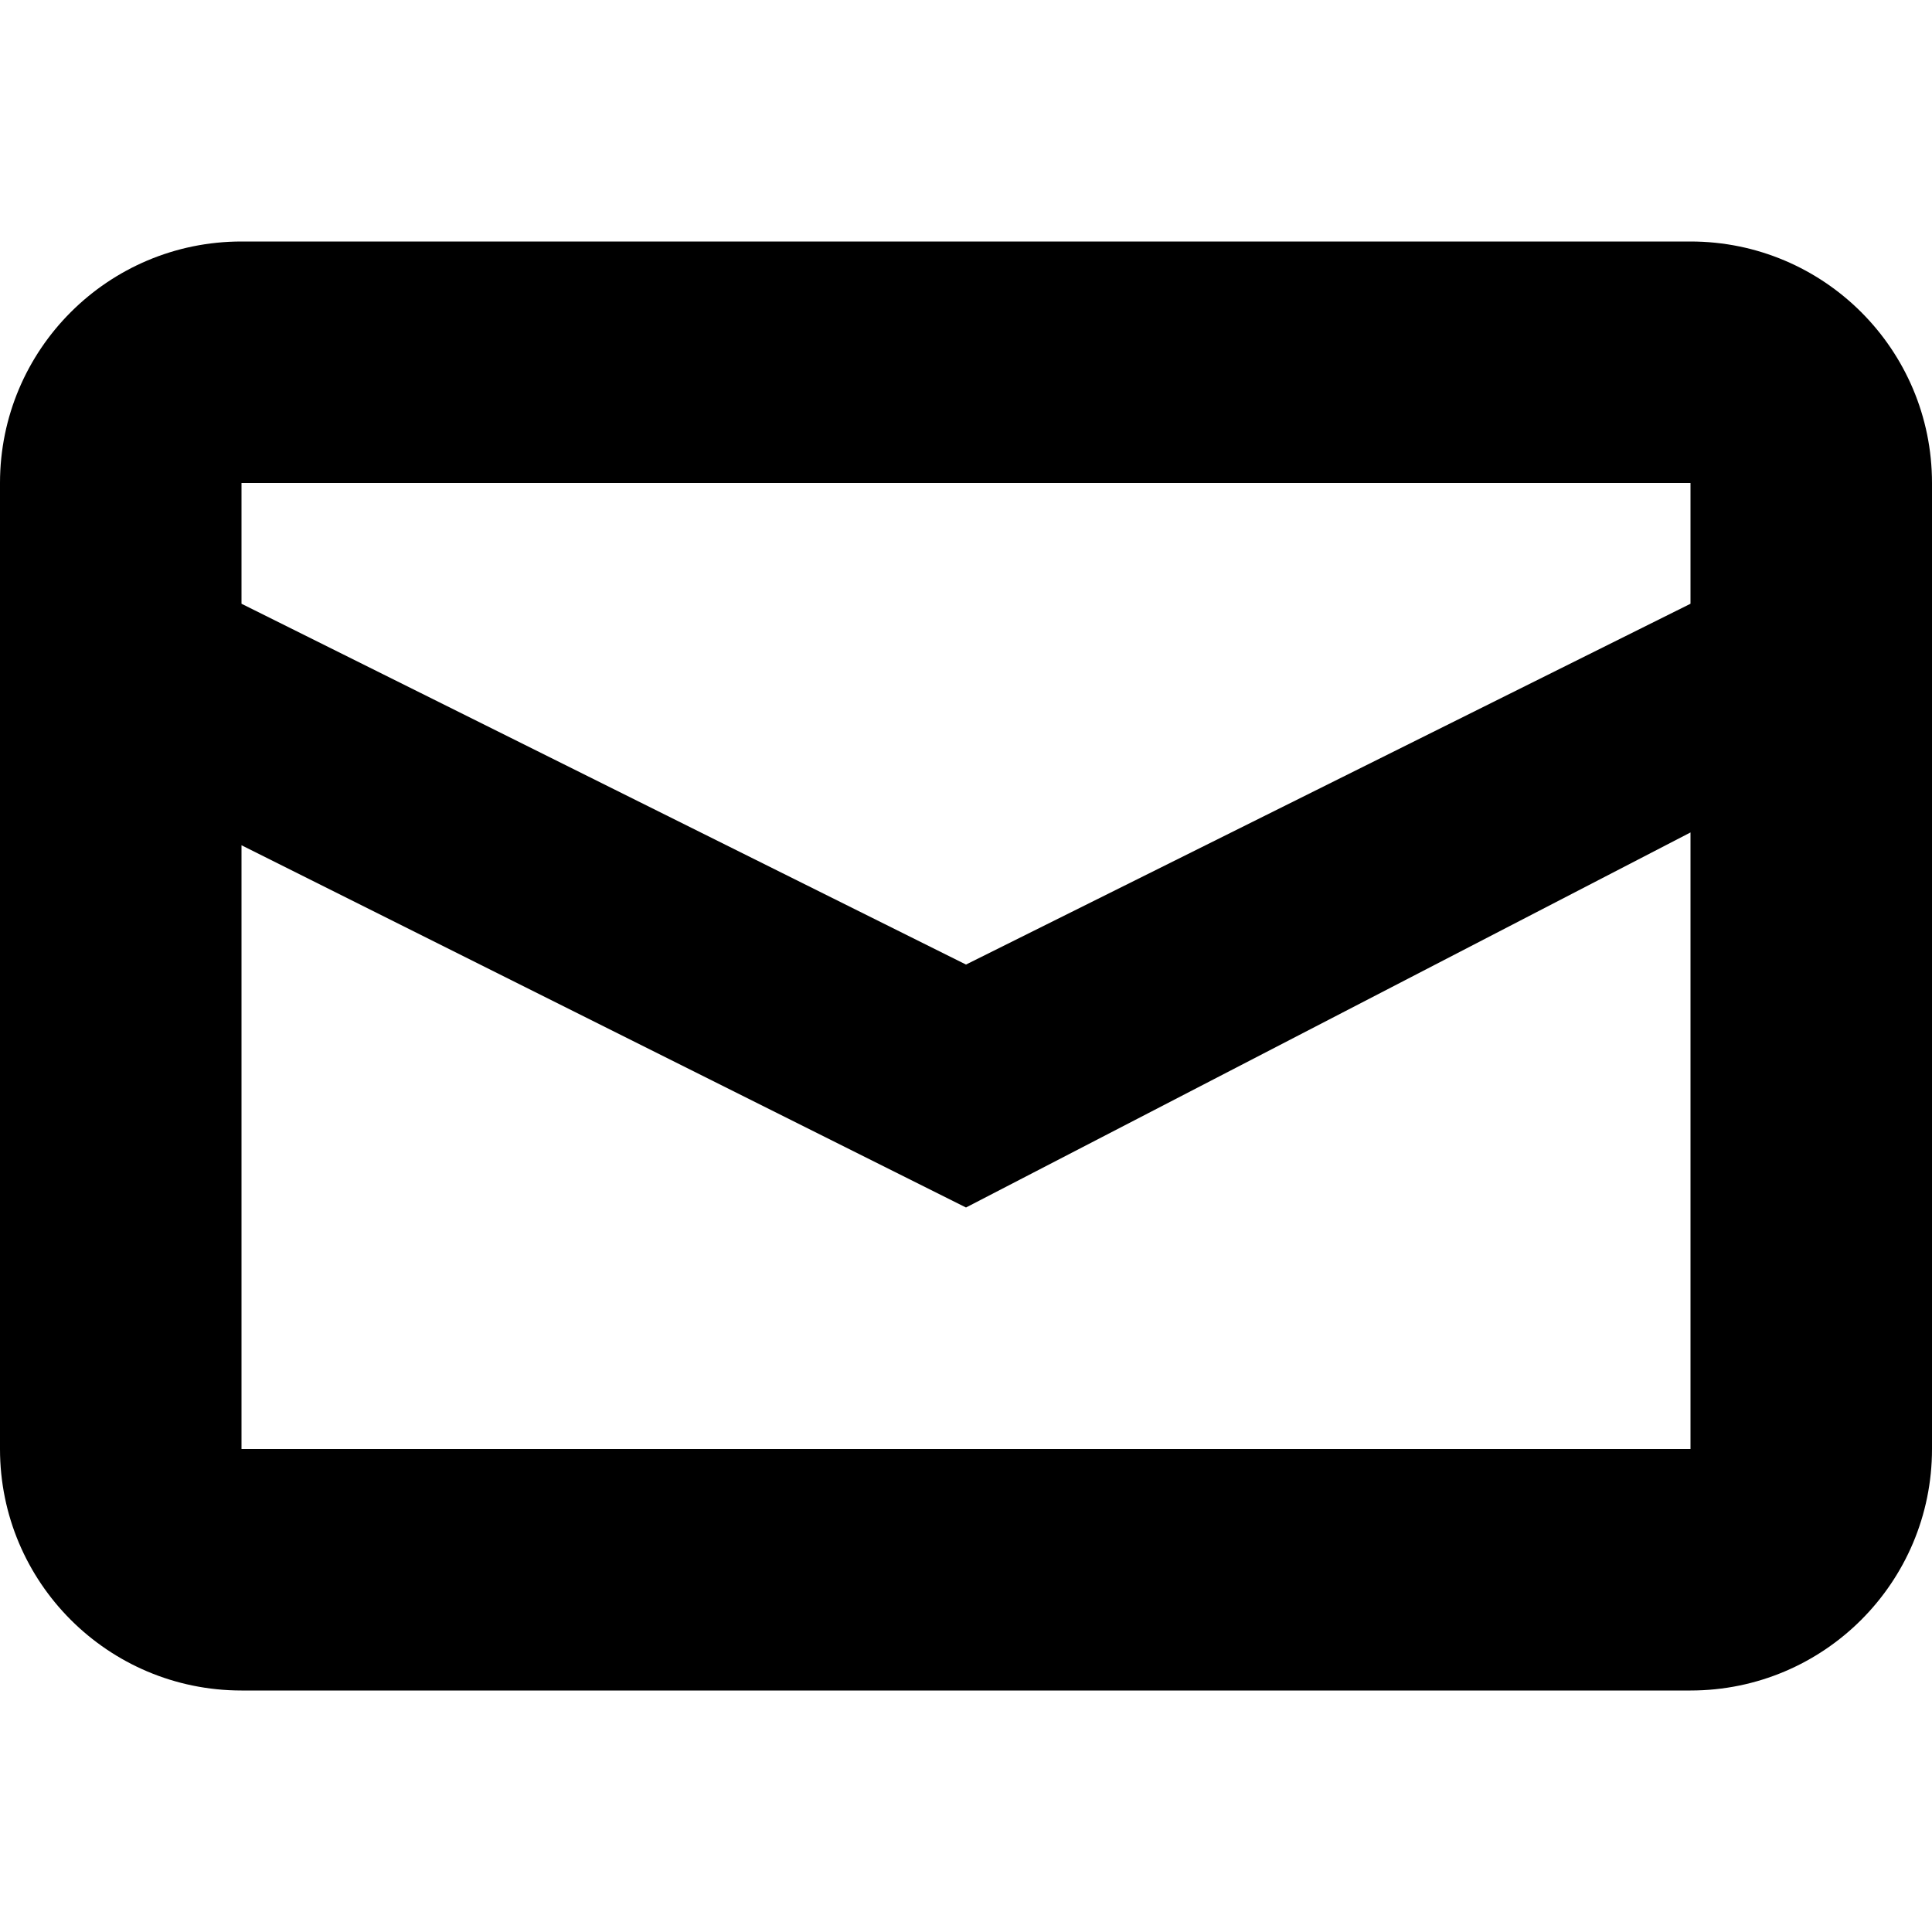
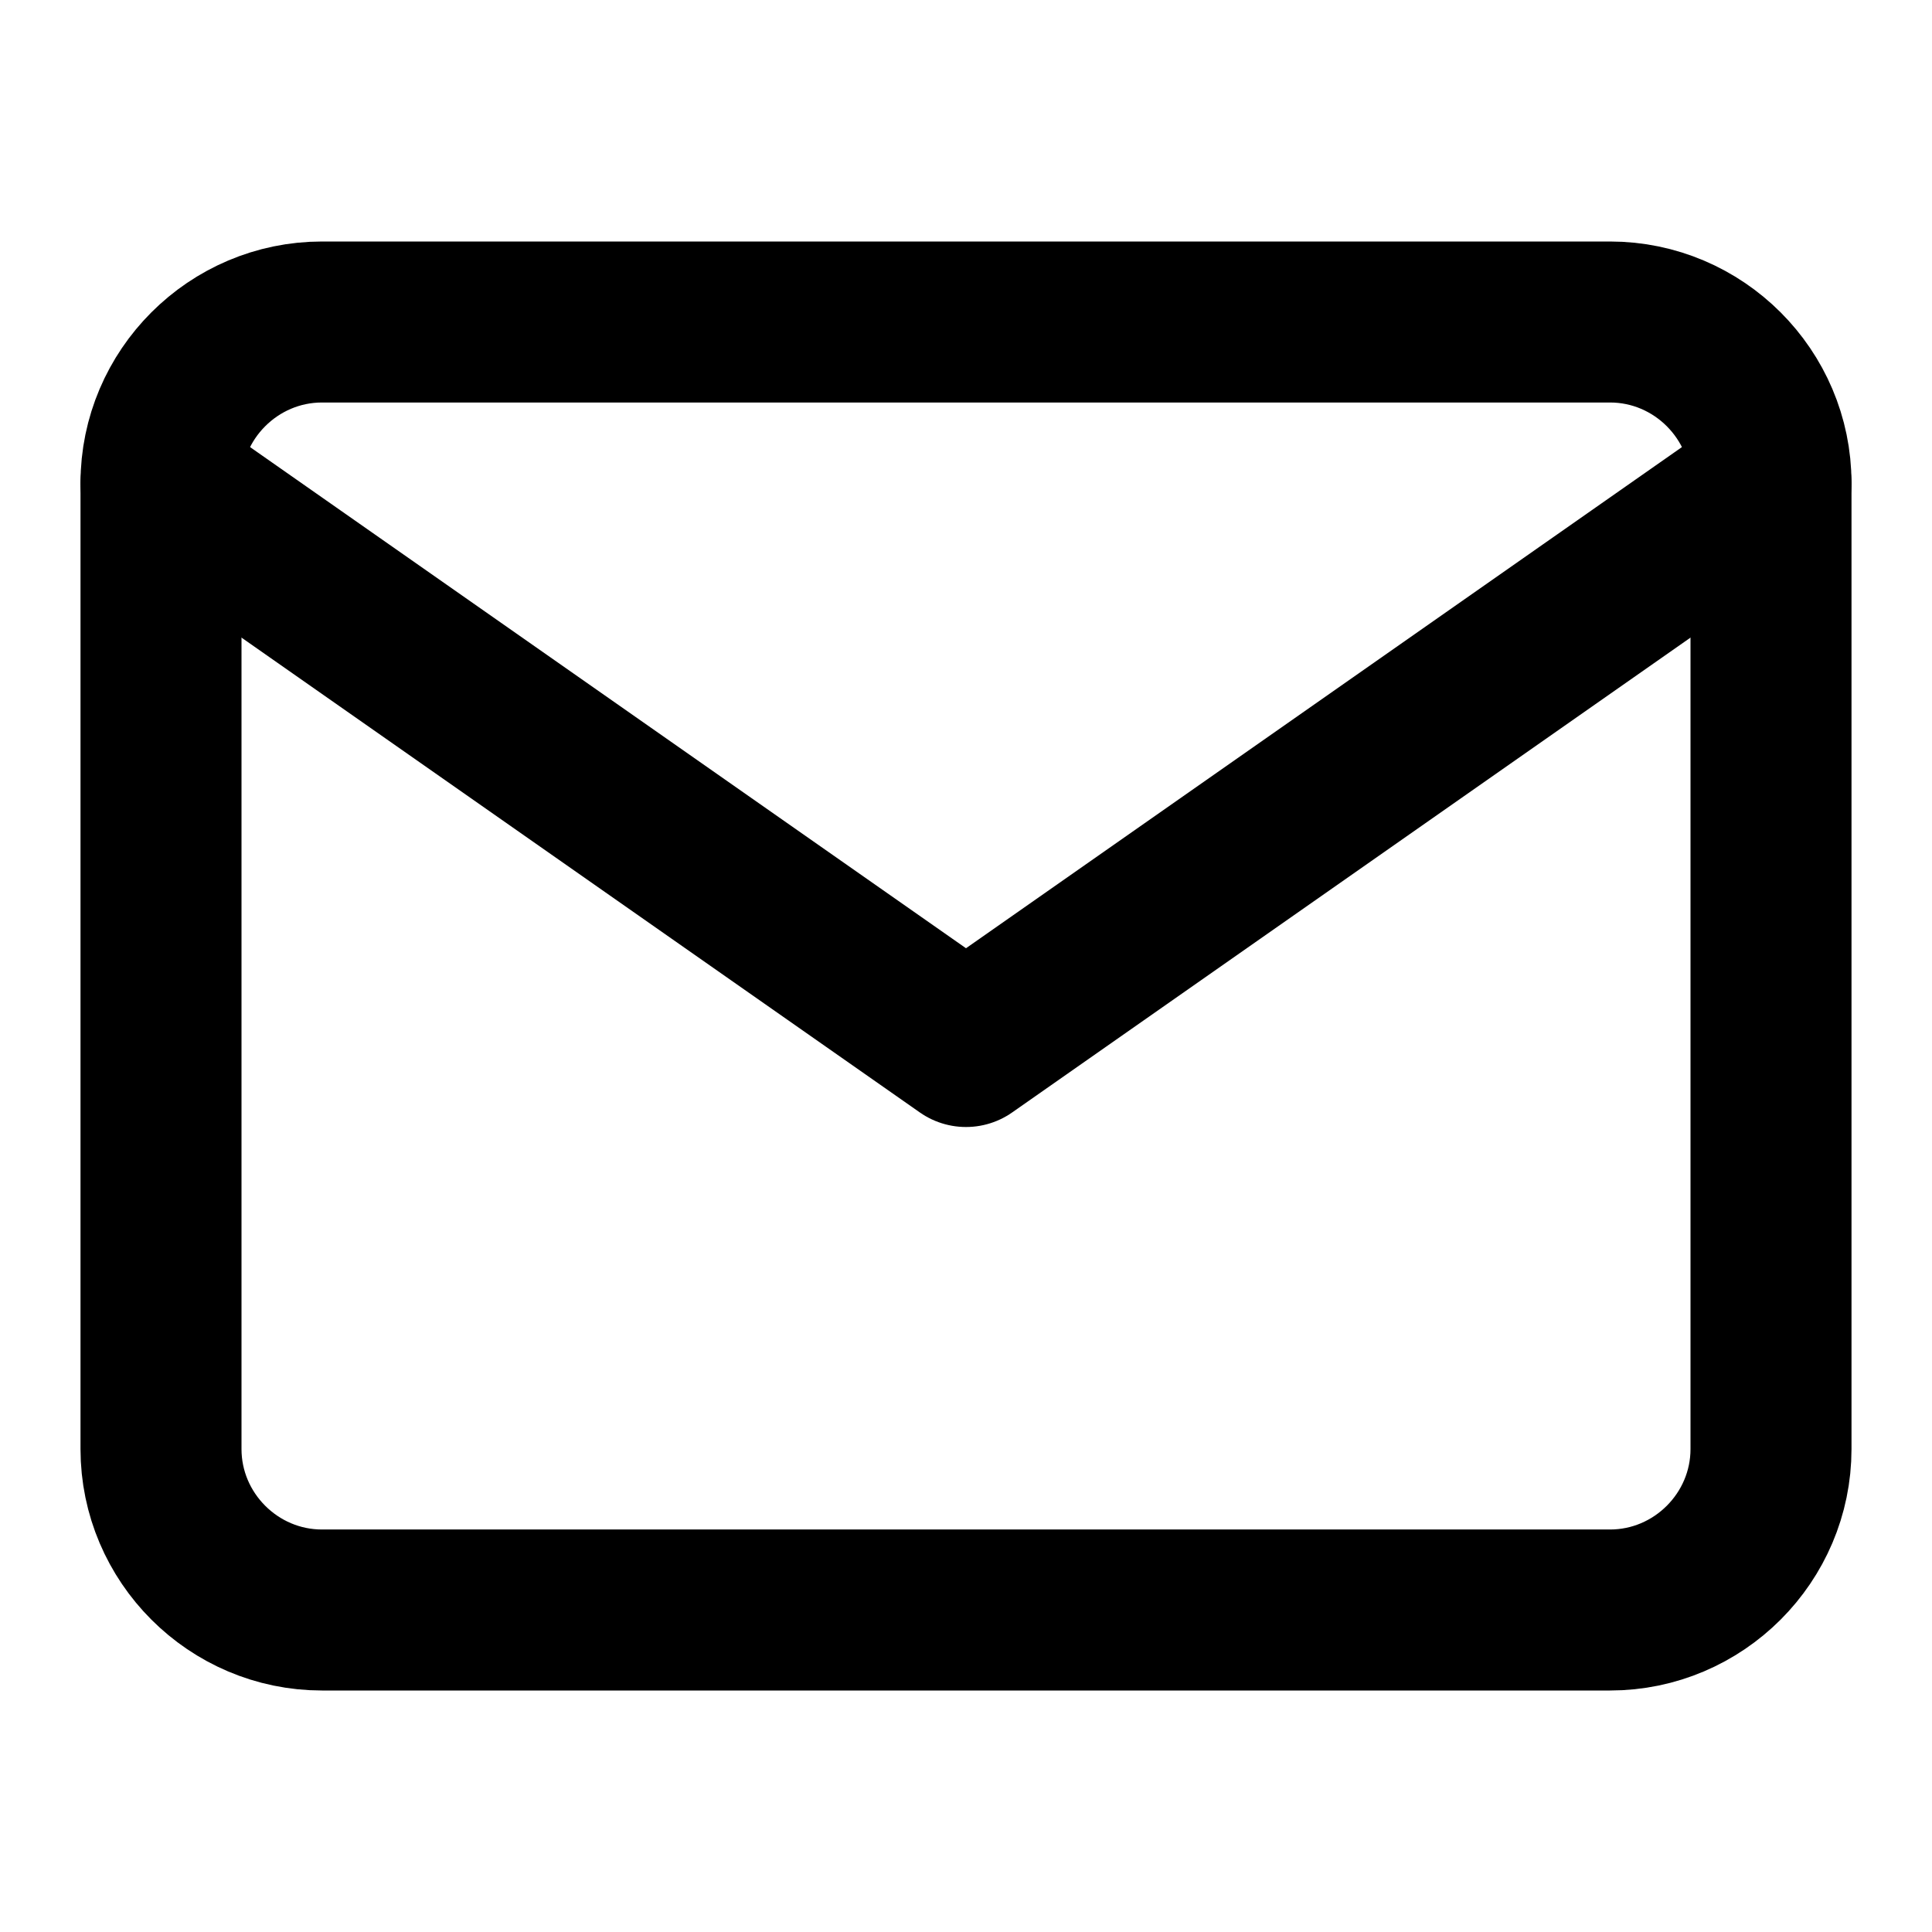
- <svg xmlns="http://www.w3.org/2000/svg" height="16" viewBox="0 0 16 16" width="16">
-   <path d="M2,2 L14,2 C15.105,2 16,2.895 16,4 L16,12 C16,13.105 15.105,14 14,14 L2,14 C0.895,14 0,13.105 0,12 L0,4 C0,2.895 0.895,2 2,2 Z M2,4 L2,12 L14,12 L14,4 L2,4 Z M8,7.988 L14,5 L14,6.894 L8,10 L2,7 L2,5 L8,7.988 Z" fill-rule="evenodd" />
+ <svg xmlns="http://www.w3.org/2000/svg" class="feather feather-mail" fill="none" height="24" stroke="currentColor" stroke-linecap="round" stroke-linejoin="round" stroke-width="2" viewBox="0 0 24 24" width="24">
+   <path d="M4 4h16c1.1 0 2 .9 2 2v12c0 1.1-.9 2-2 2H4c-1.1 0-2-.9-2-2V6c0-1.1.9-2 2-2z" />
+   <polyline points="22,6 12,13 2,6" />
</svg>
